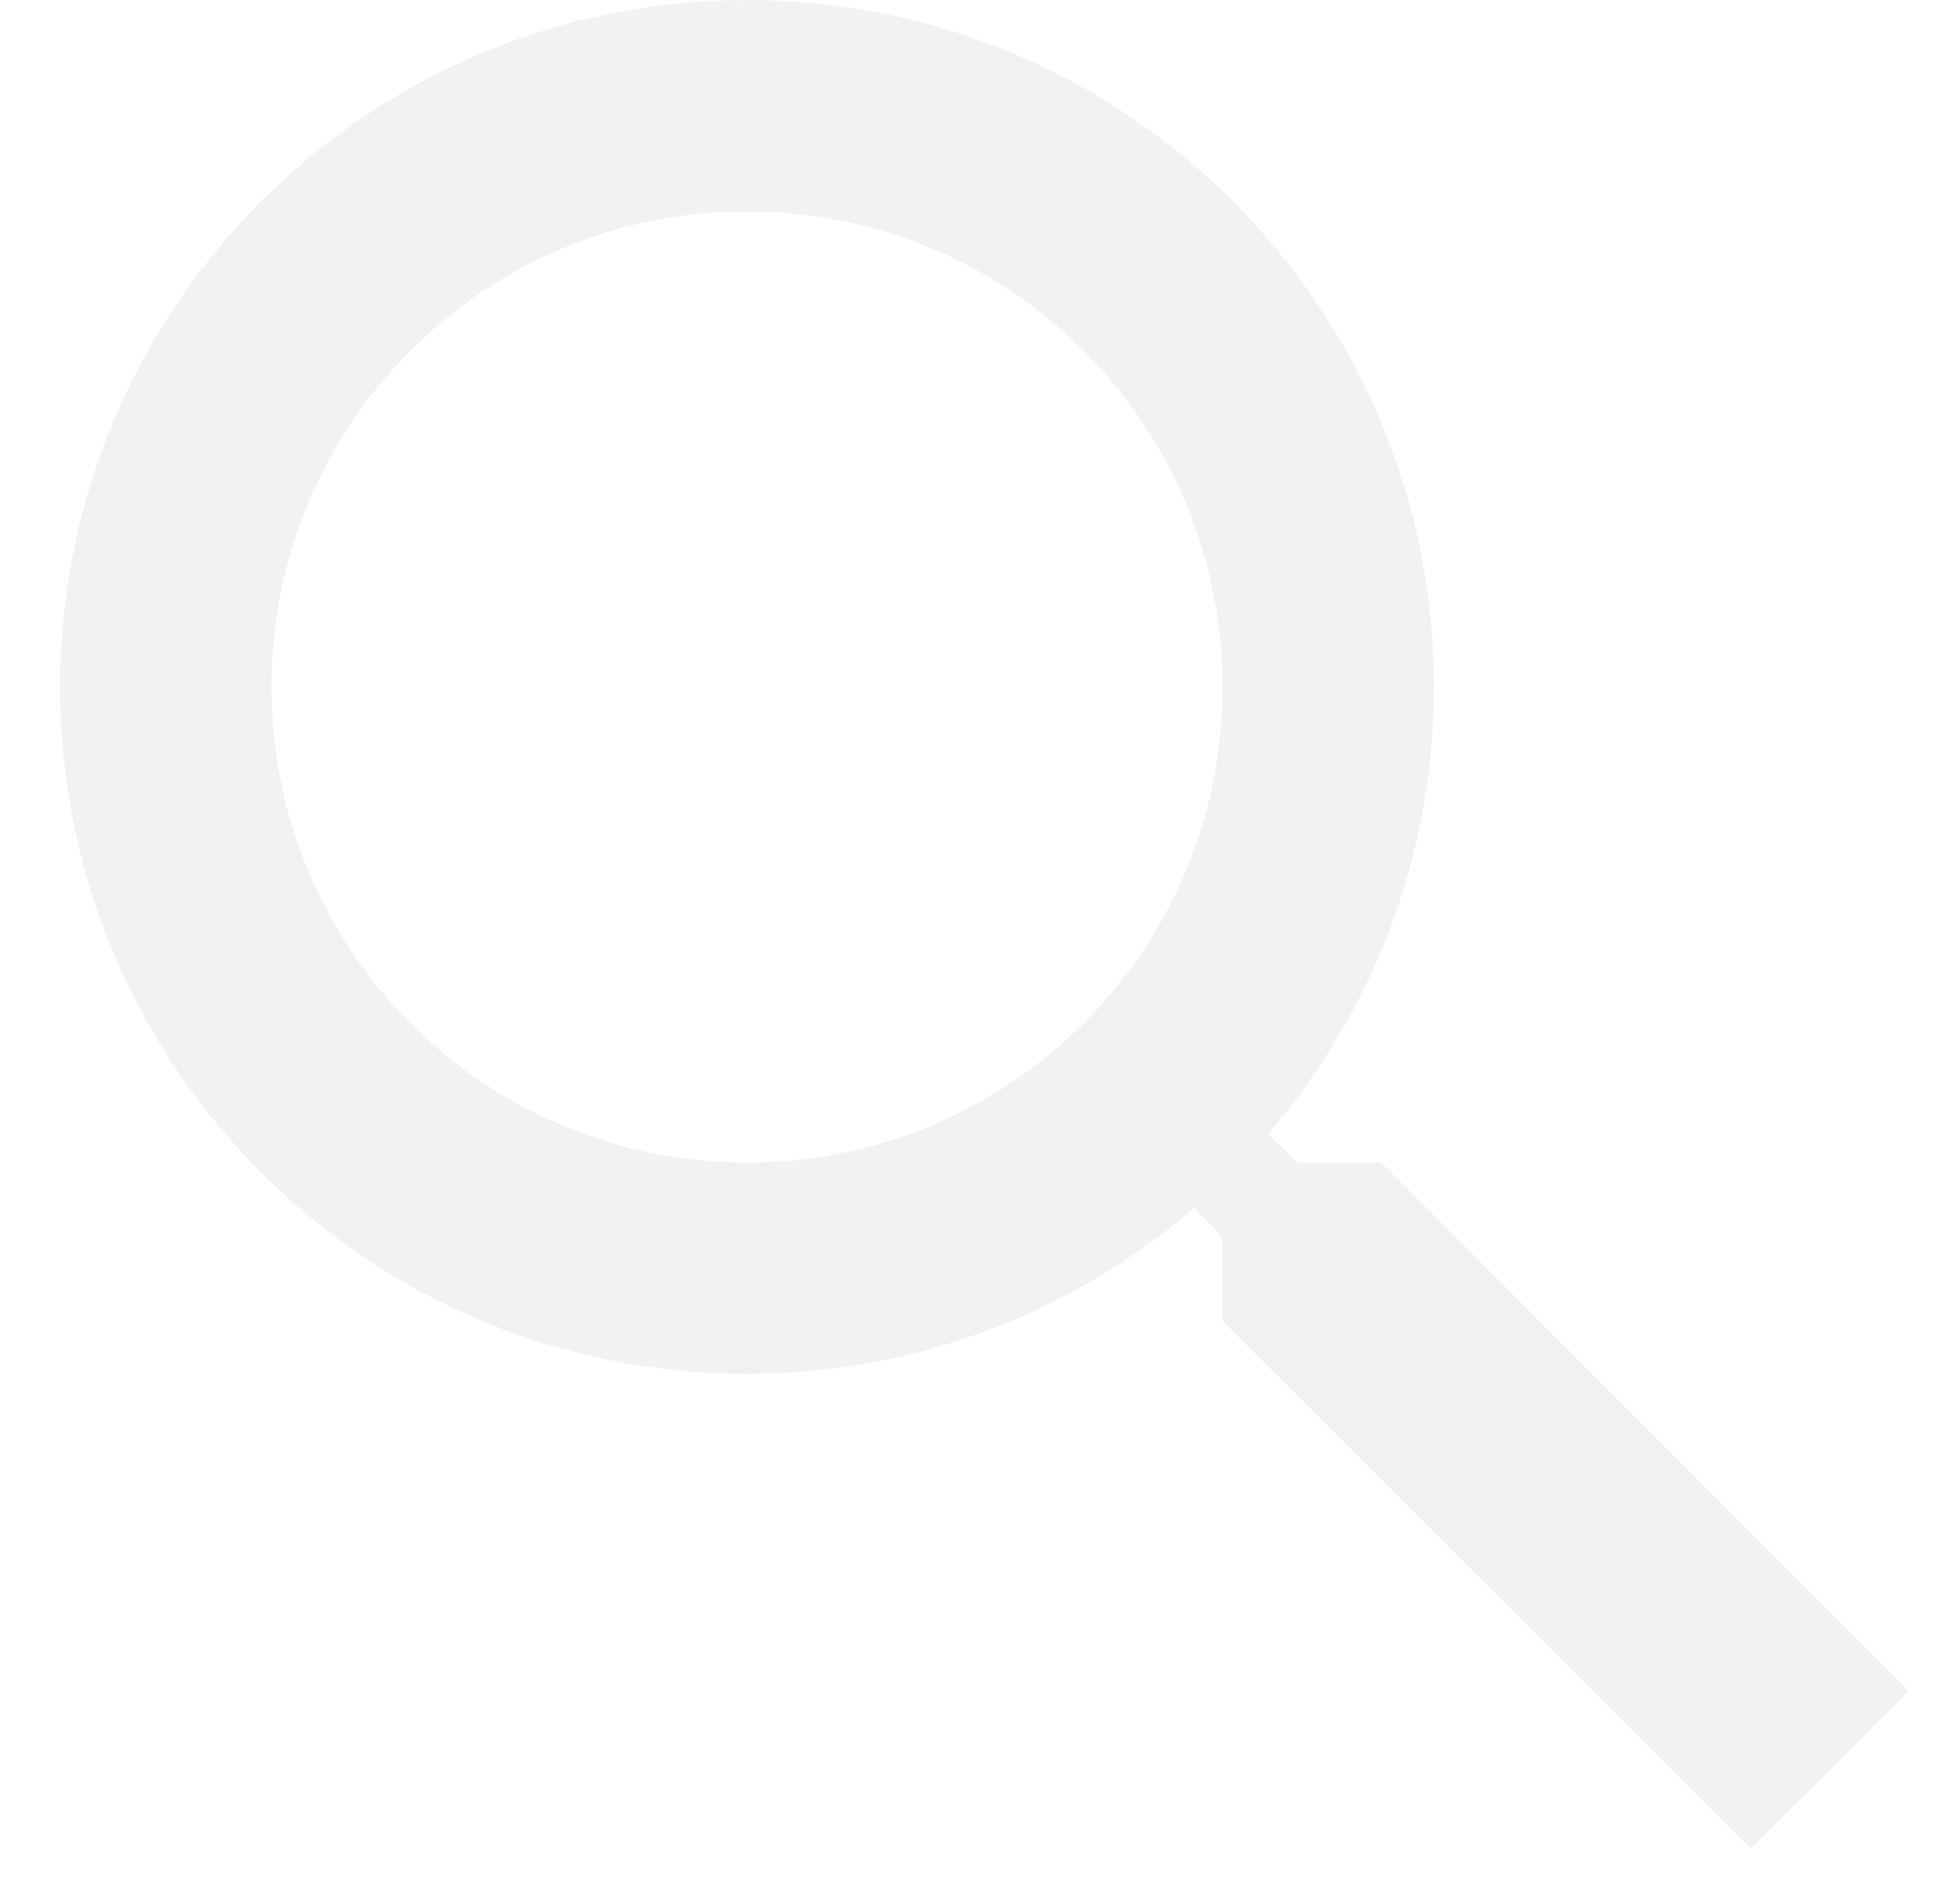
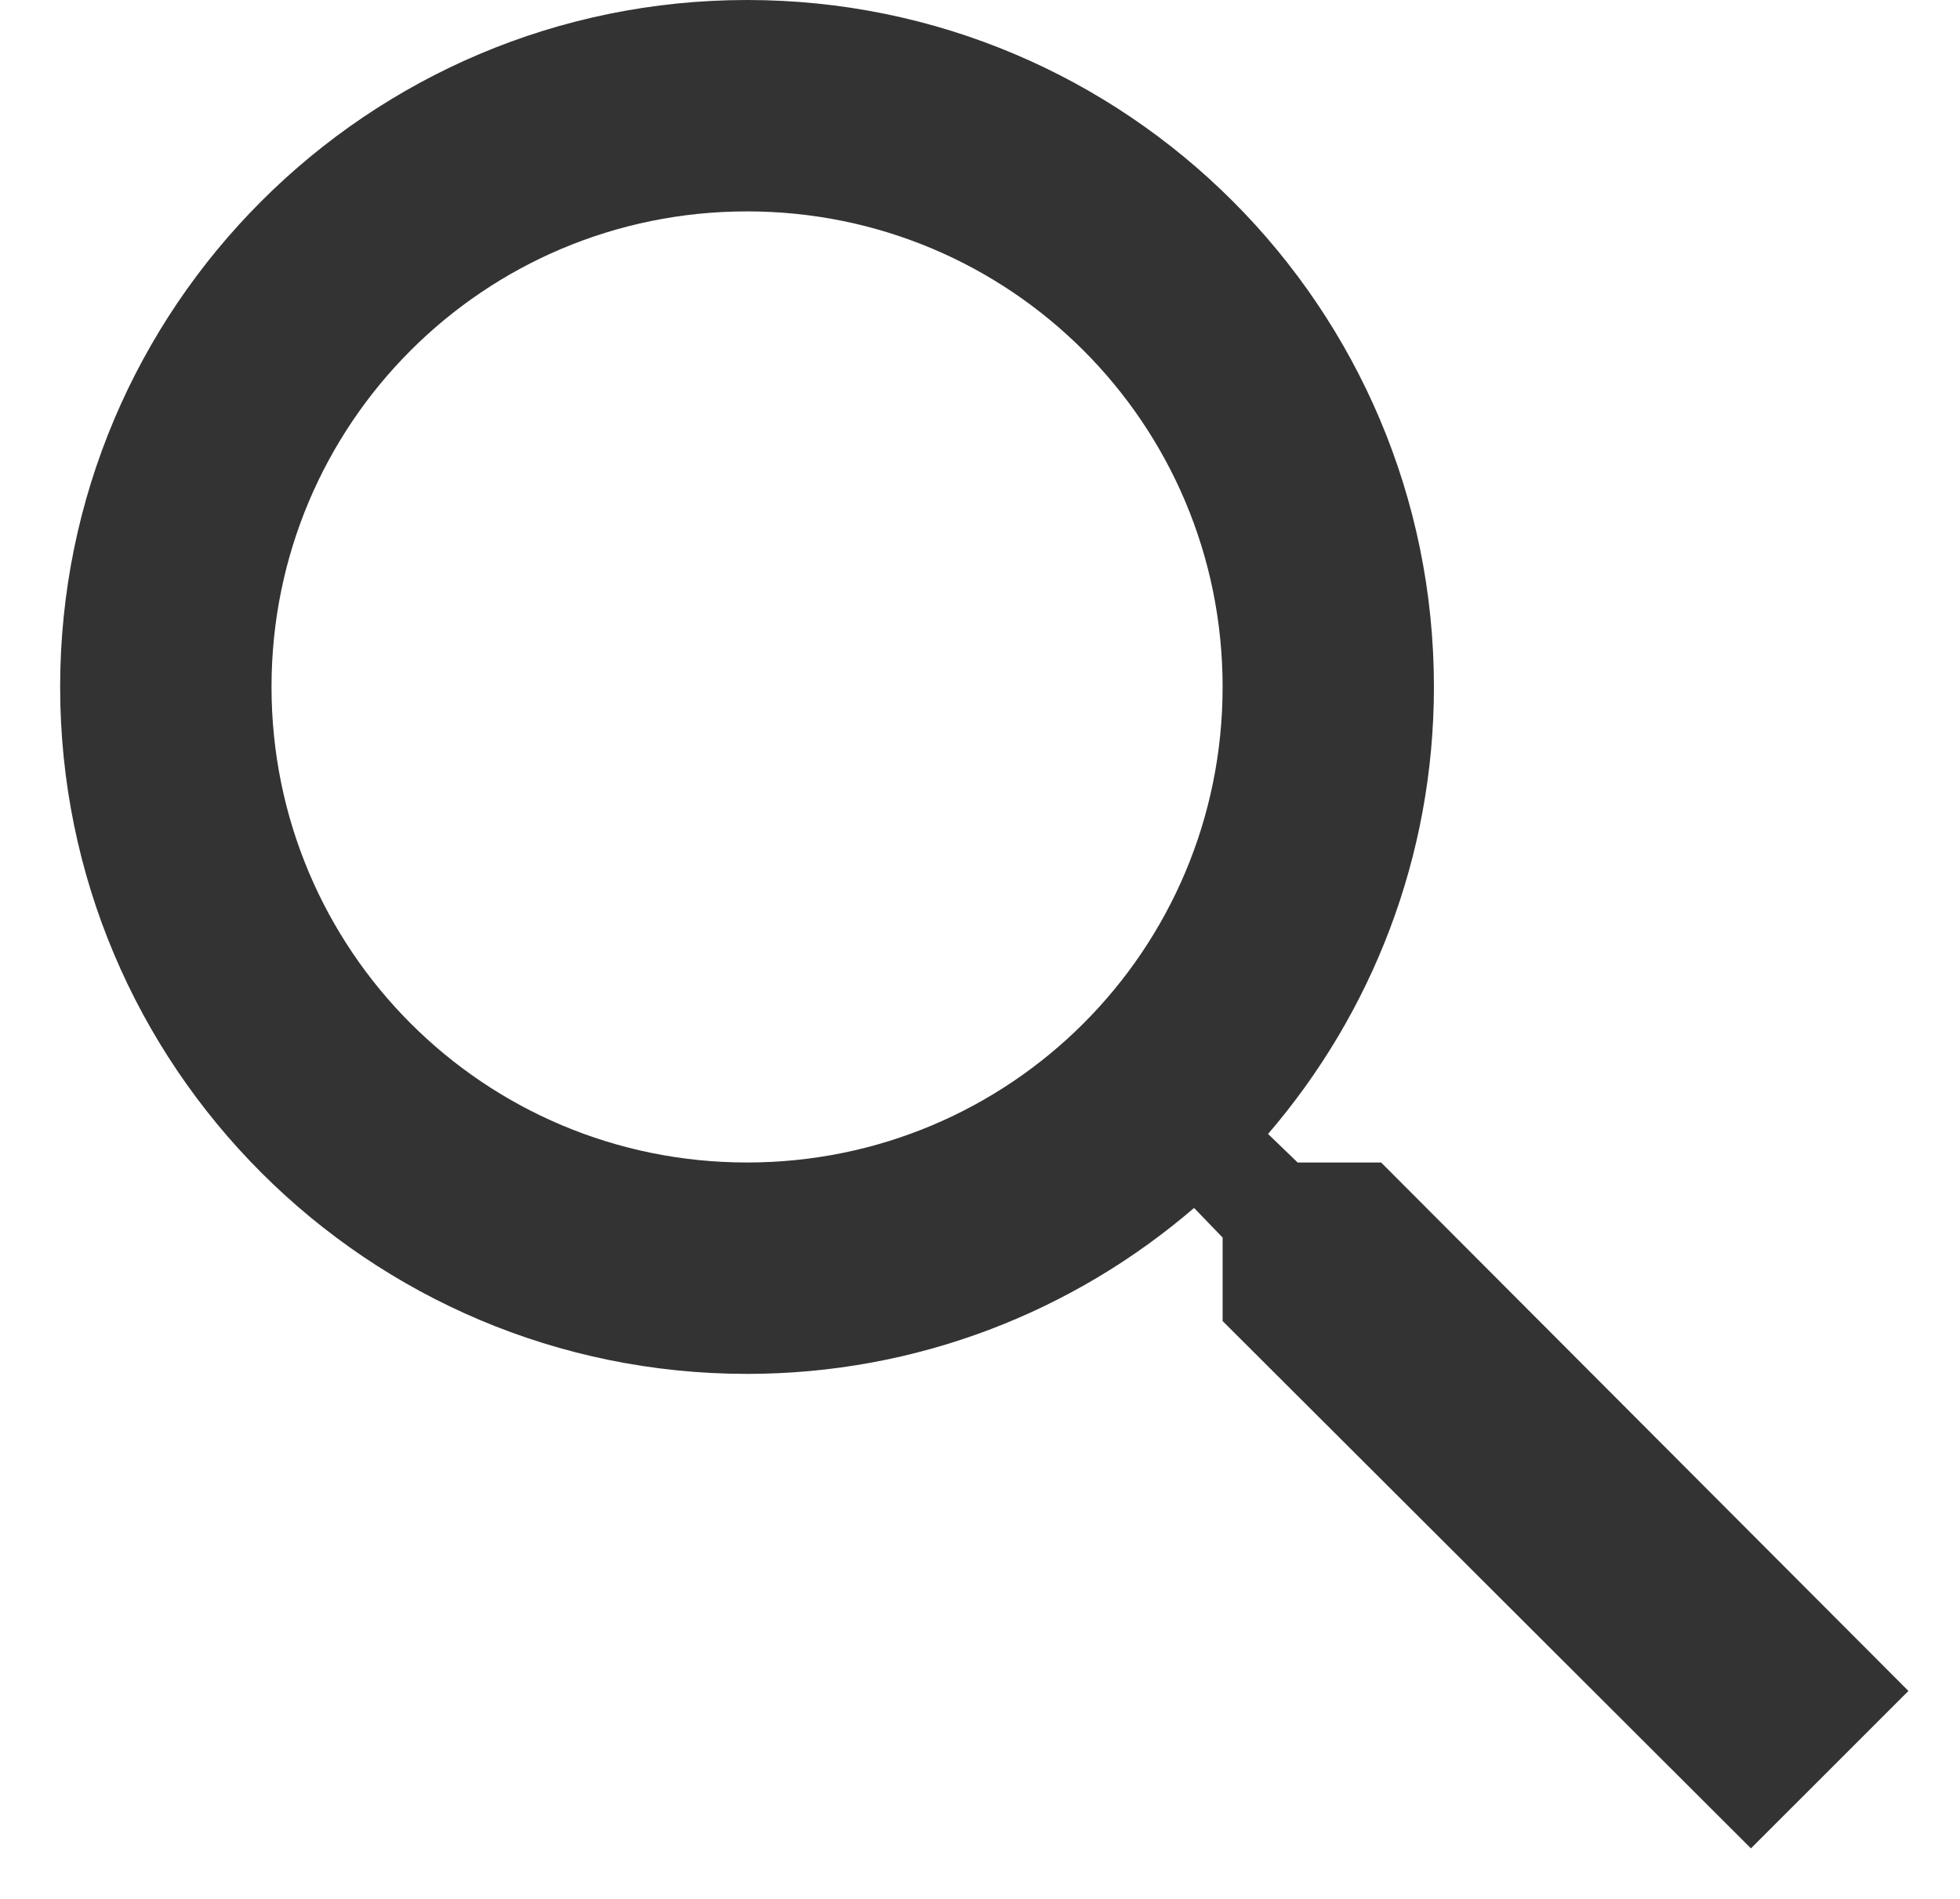
<svg xmlns="http://www.w3.org/2000/svg" width="32" height="31" viewBox="0 0 32 31" fill="none">
-   <path fill-rule="evenodd" clip-rule="evenodd" d="M21.186 18.978H22.549L31.158 27.605L28.587 30.175L19.961 21.566V20.203L19.495 19.72C17.528 21.411 14.975 22.429 12.197 22.429C6.003 22.429 0.982 17.408 0.982 11.214C0.982 5.021 6.003 0 12.197 0C18.391 0 23.411 5.021 23.411 11.214C23.411 13.992 22.393 16.546 20.703 18.512L21.186 18.978ZM4.433 11.214C4.433 15.51 7.901 18.978 12.197 18.978C16.493 18.978 19.961 15.51 19.961 11.214C19.961 6.918 16.493 3.451 12.197 3.451C7.901 3.451 4.433 6.918 4.433 11.214Z" fill="#F2F2F2" />
+   <path fill-rule="evenodd" clip-rule="evenodd" d="M21.186 18.978H22.549L31.158 27.605L28.587 30.175L19.961 21.566V20.203L19.495 19.72C17.528 21.411 14.975 22.429 12.197 22.429C6.003 22.429 0.982 17.408 0.982 11.214C0.982 5.021 6.003 0 12.197 0C18.391 0 23.411 5.021 23.411 11.214C23.411 13.992 22.393 16.546 20.703 18.512L21.186 18.978ZM4.433 11.214C4.433 15.51 7.901 18.978 12.197 18.978C16.493 18.978 19.961 15.51 19.961 11.214C19.961 6.918 16.493 3.451 12.197 3.451C7.901 3.451 4.433 6.918 4.433 11.214Z" fill="#333333" />
</svg>
